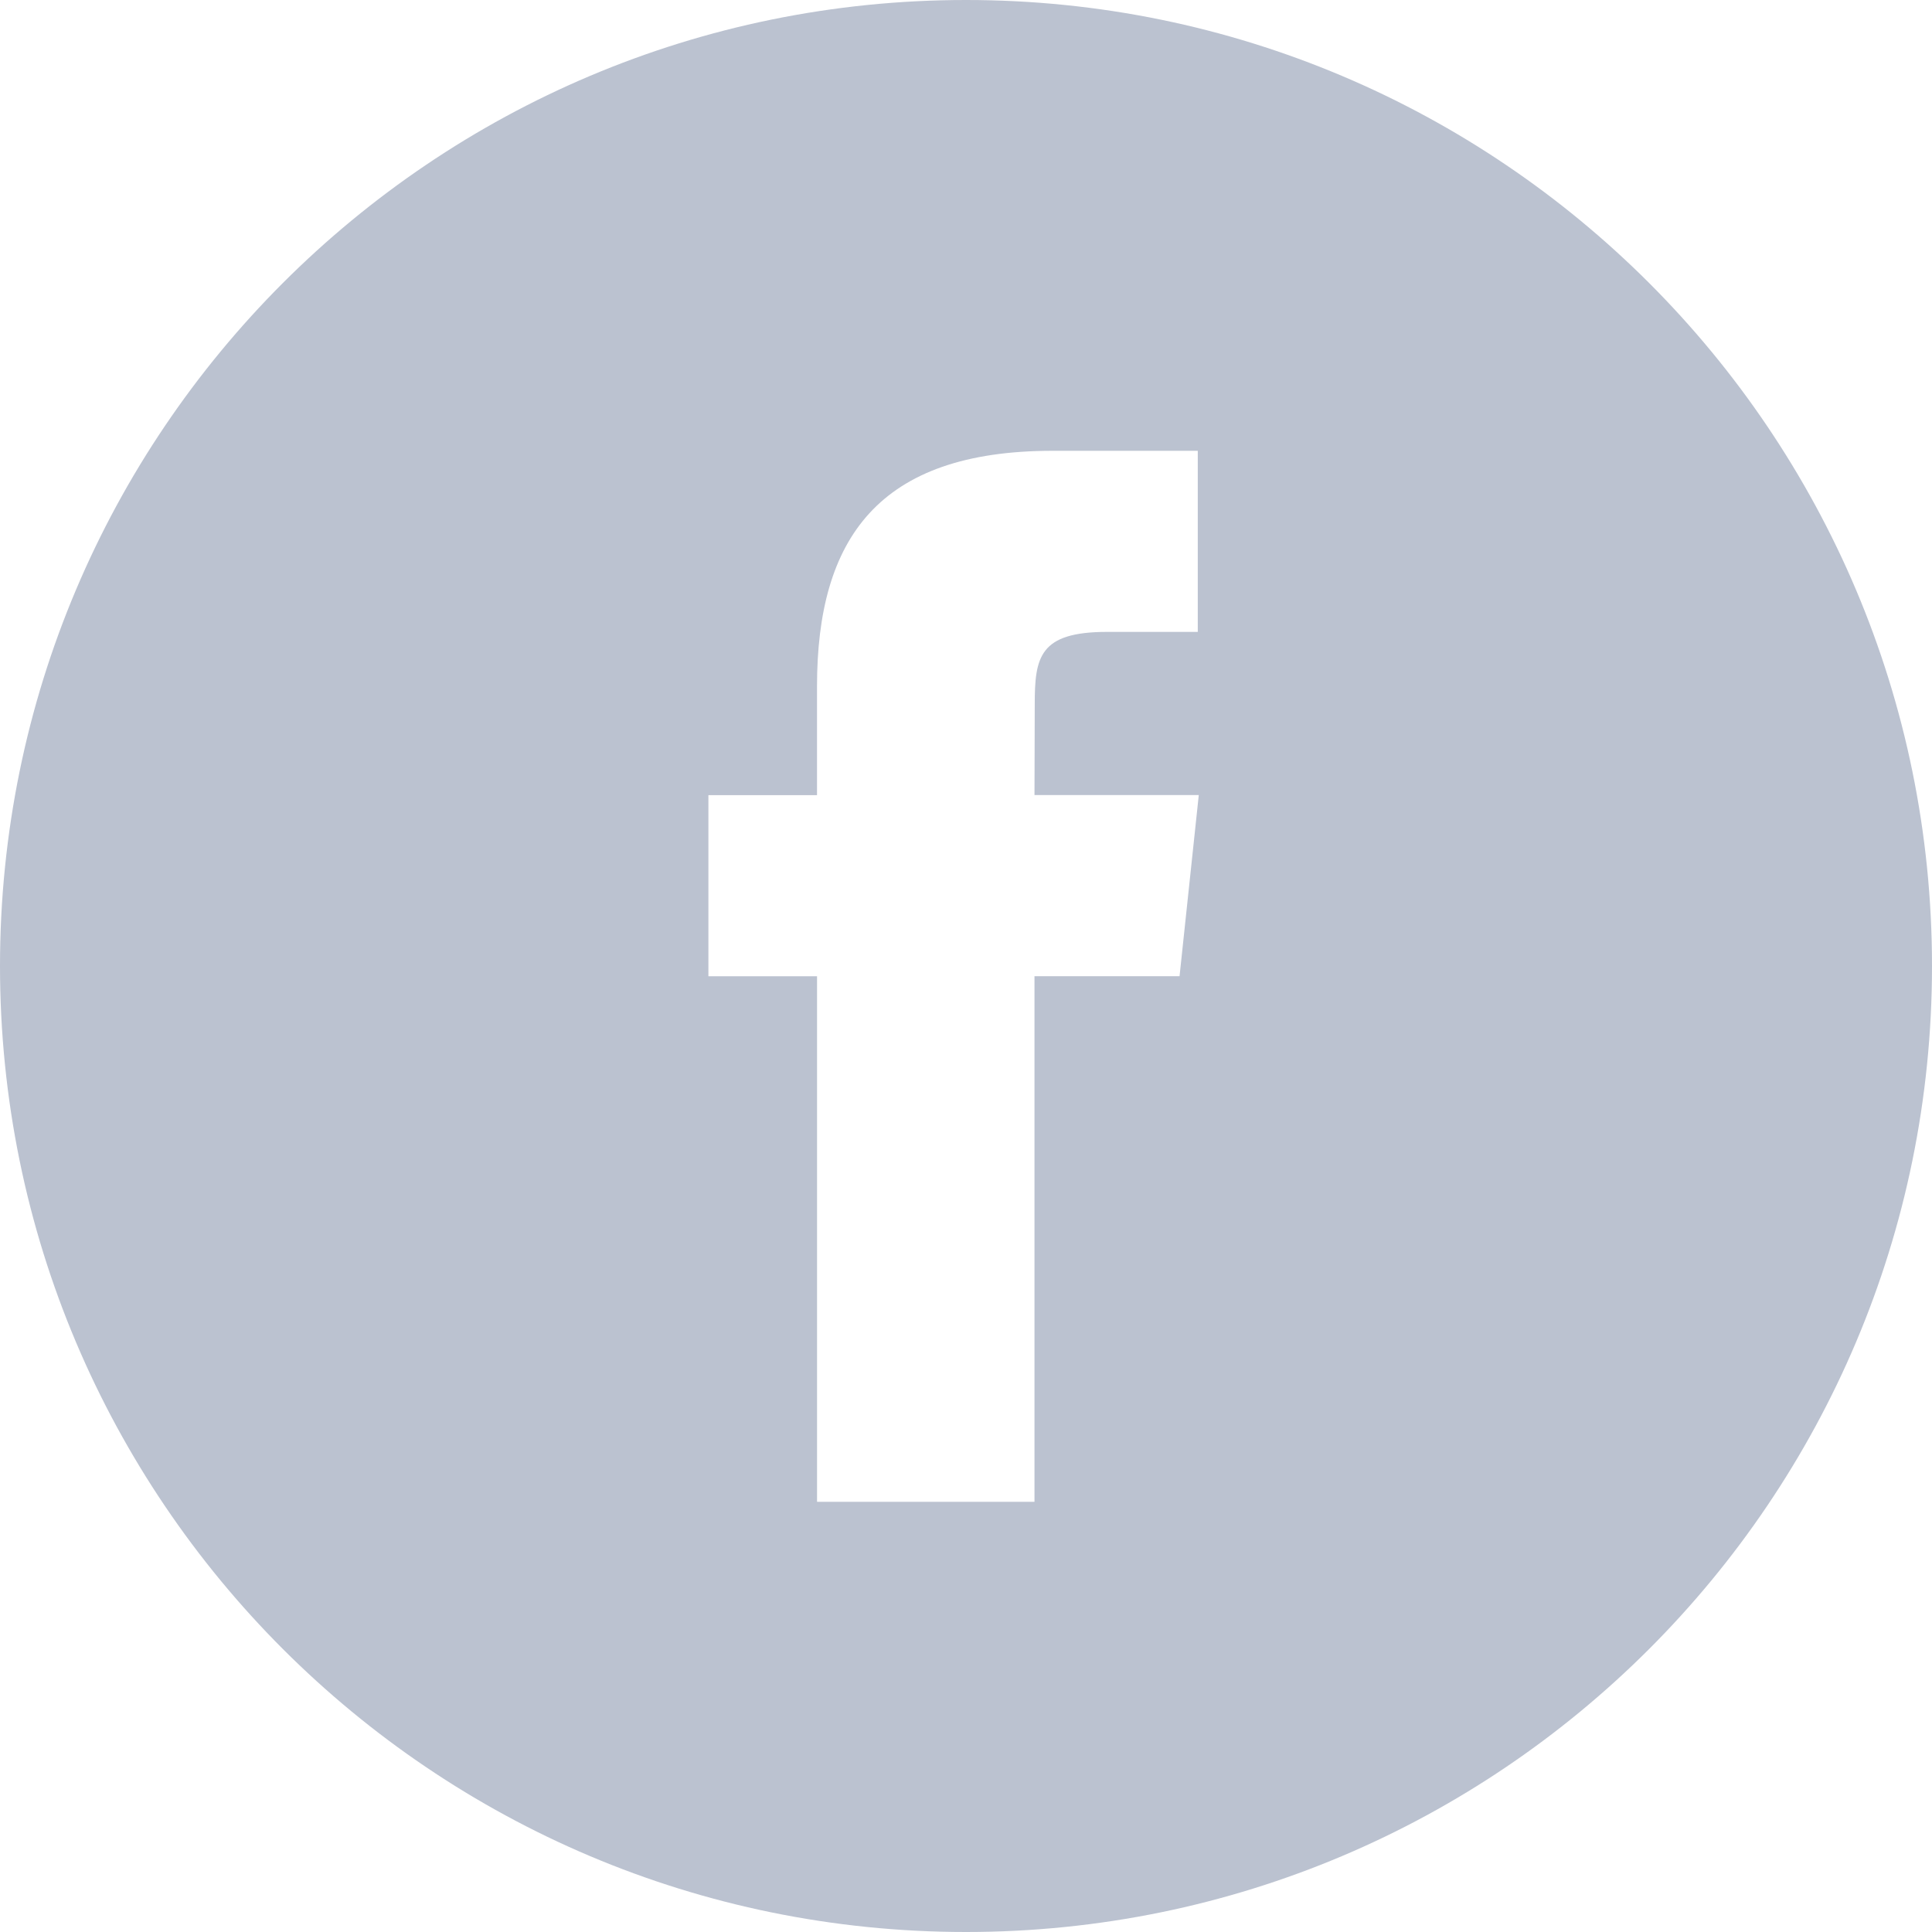
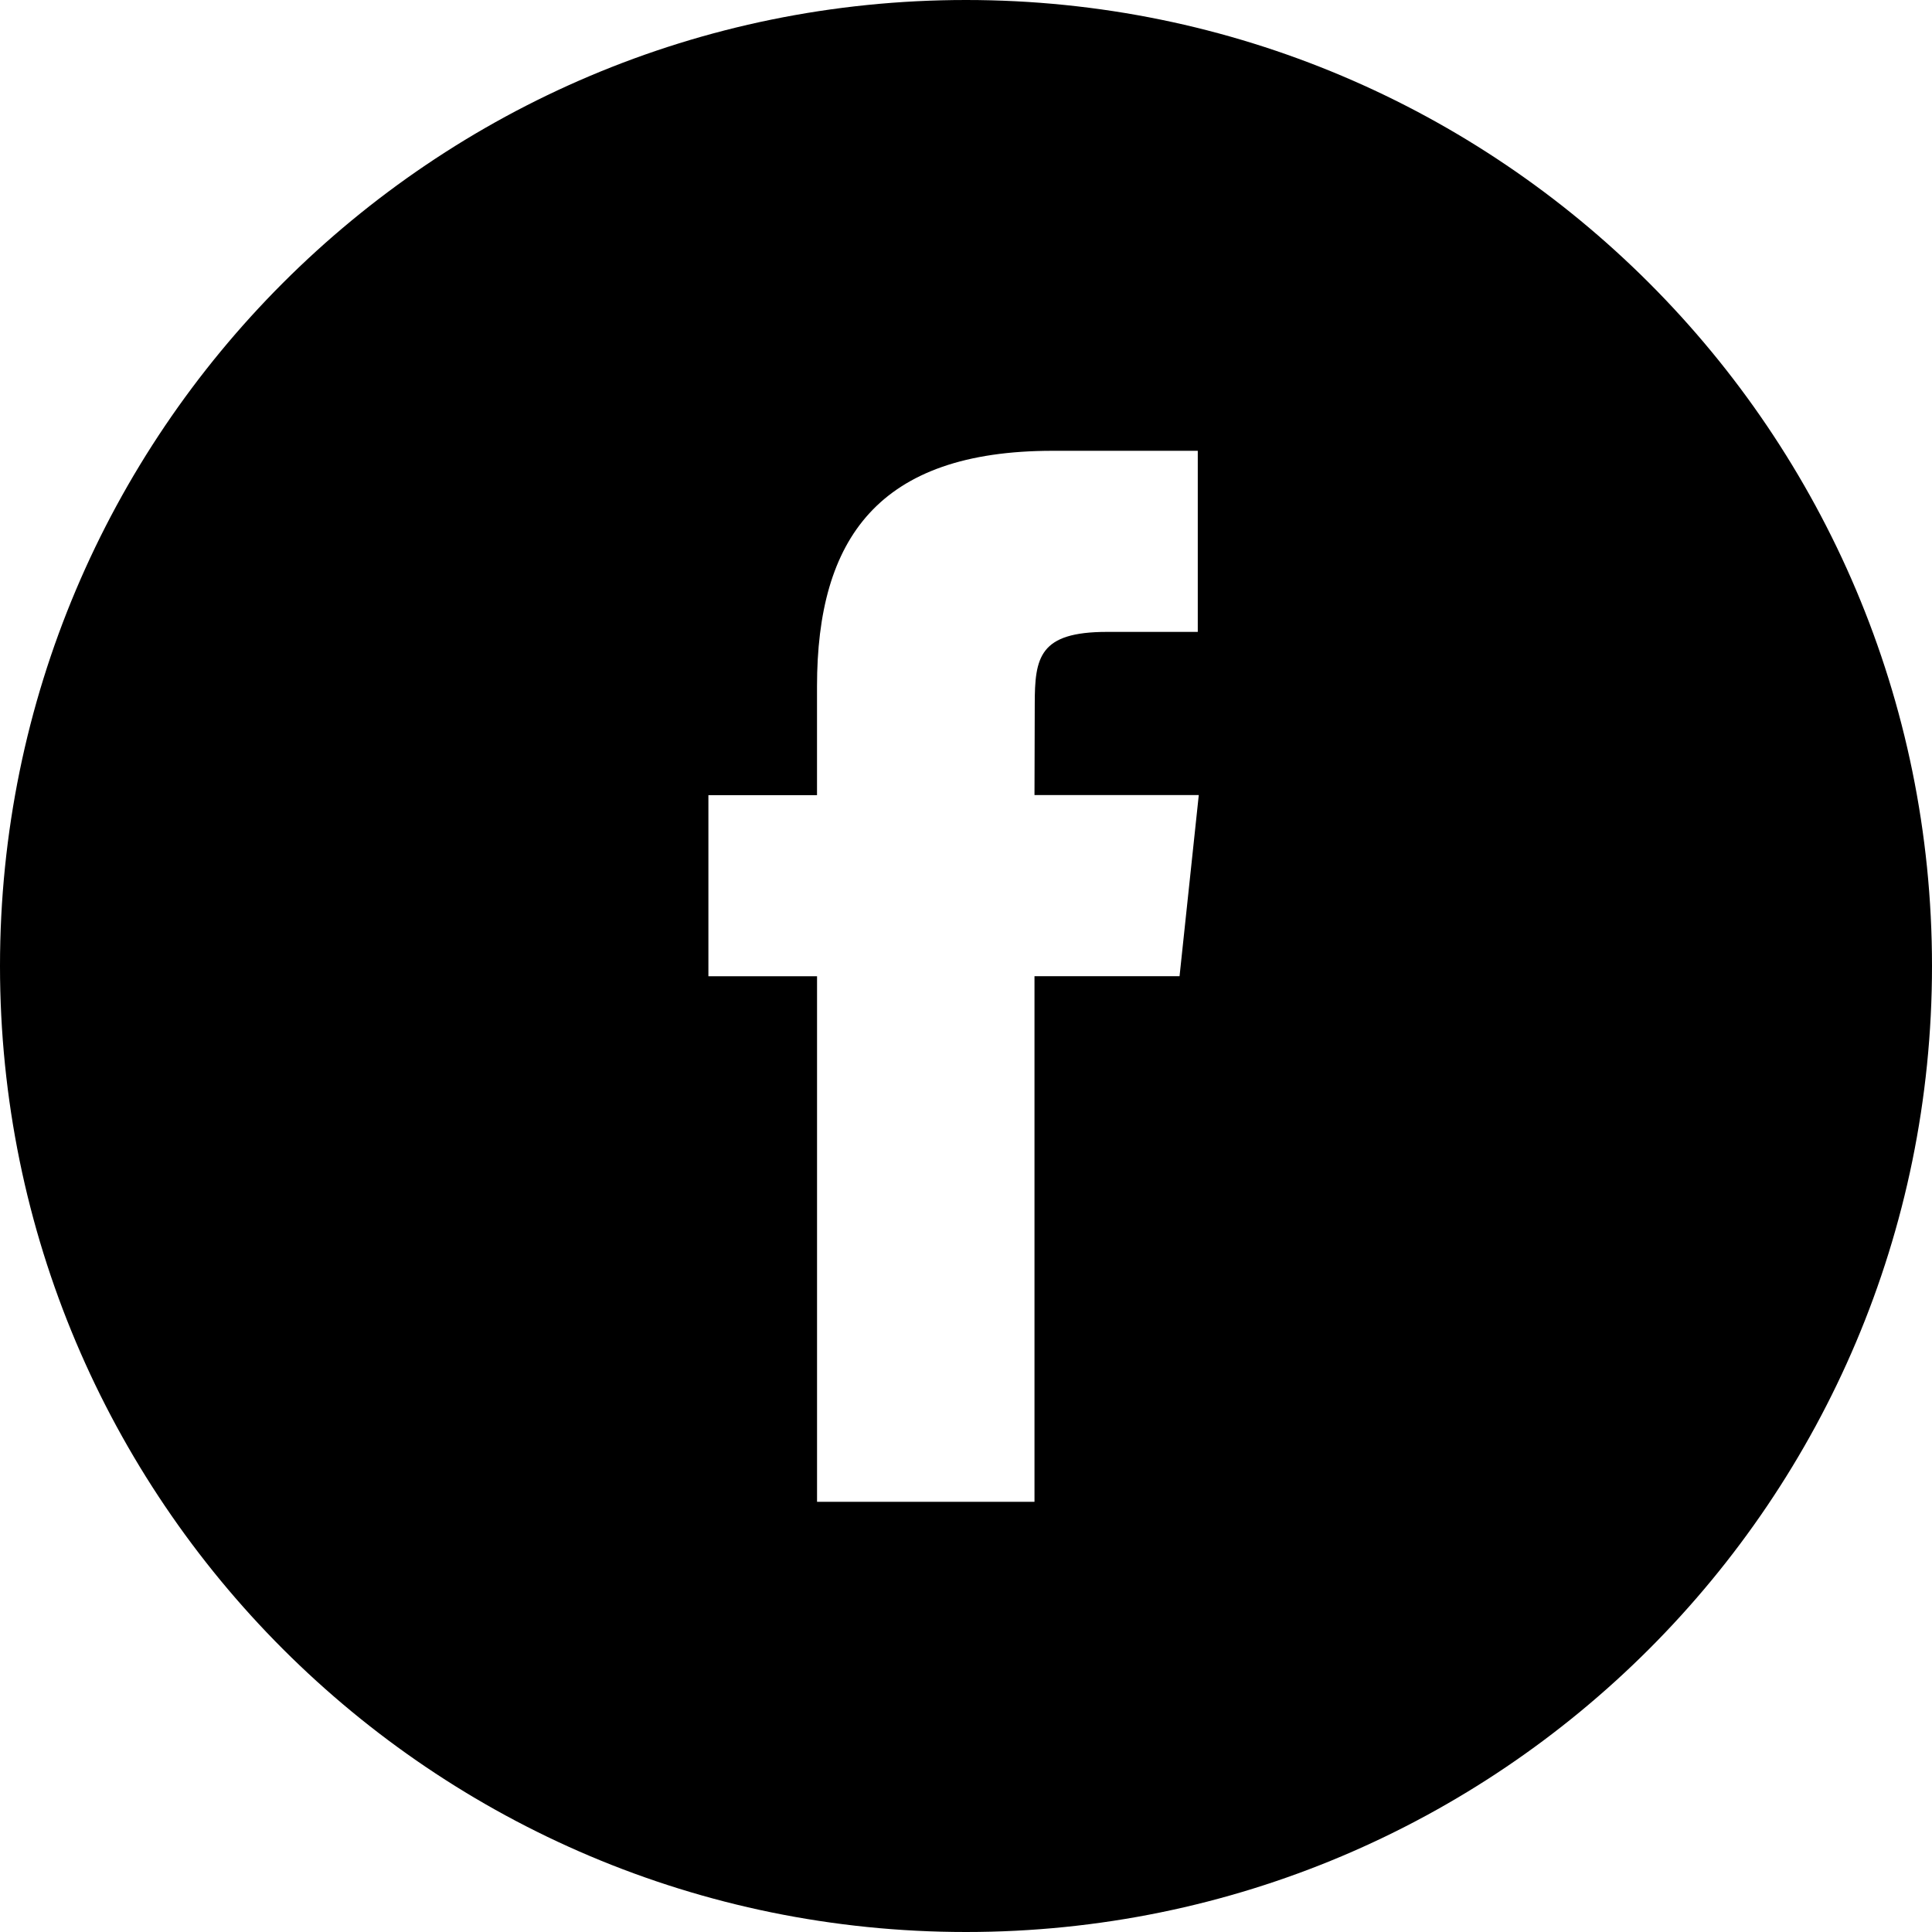
<svg xmlns="http://www.w3.org/2000/svg" width="60" height="60" viewBox="0 0 60 60">
-   <path fill="#BBC2D0" fill-rule="evenodd" d="M0 30C0 13.431 13.431 0 30 0c16.569 0 30 13.431 30 30 0 16.569-13.431 30-30 30C13.431 60 0 46.569 0 30zm32.127 16.64V30.317h4.505l.597-5.625h-5.102l.008-2.815c0-1.467.139-2.253 2.246-2.253h2.817V14H32.69c-5.412 0-7.317 2.728-7.317 7.317v3.377H22v5.624h3.374V46.64h6.753z" />
+   <path fill="currentColor" fill-rule="evenodd" d="M0 30C0 13.431 13.431 0 30 0c16.569 0 30 13.431 30 30 0 16.569-13.431 30-30 30C13.431 60 0 46.569 0 30zm32.127 16.64V30.317h4.505l.597-5.625h-5.102l.008-2.815c0-1.467.139-2.253 2.246-2.253h2.817V14H32.69c-5.412 0-7.317 2.728-7.317 7.317v3.377H22v5.624h3.374V46.64h6.753z" />
</svg>
